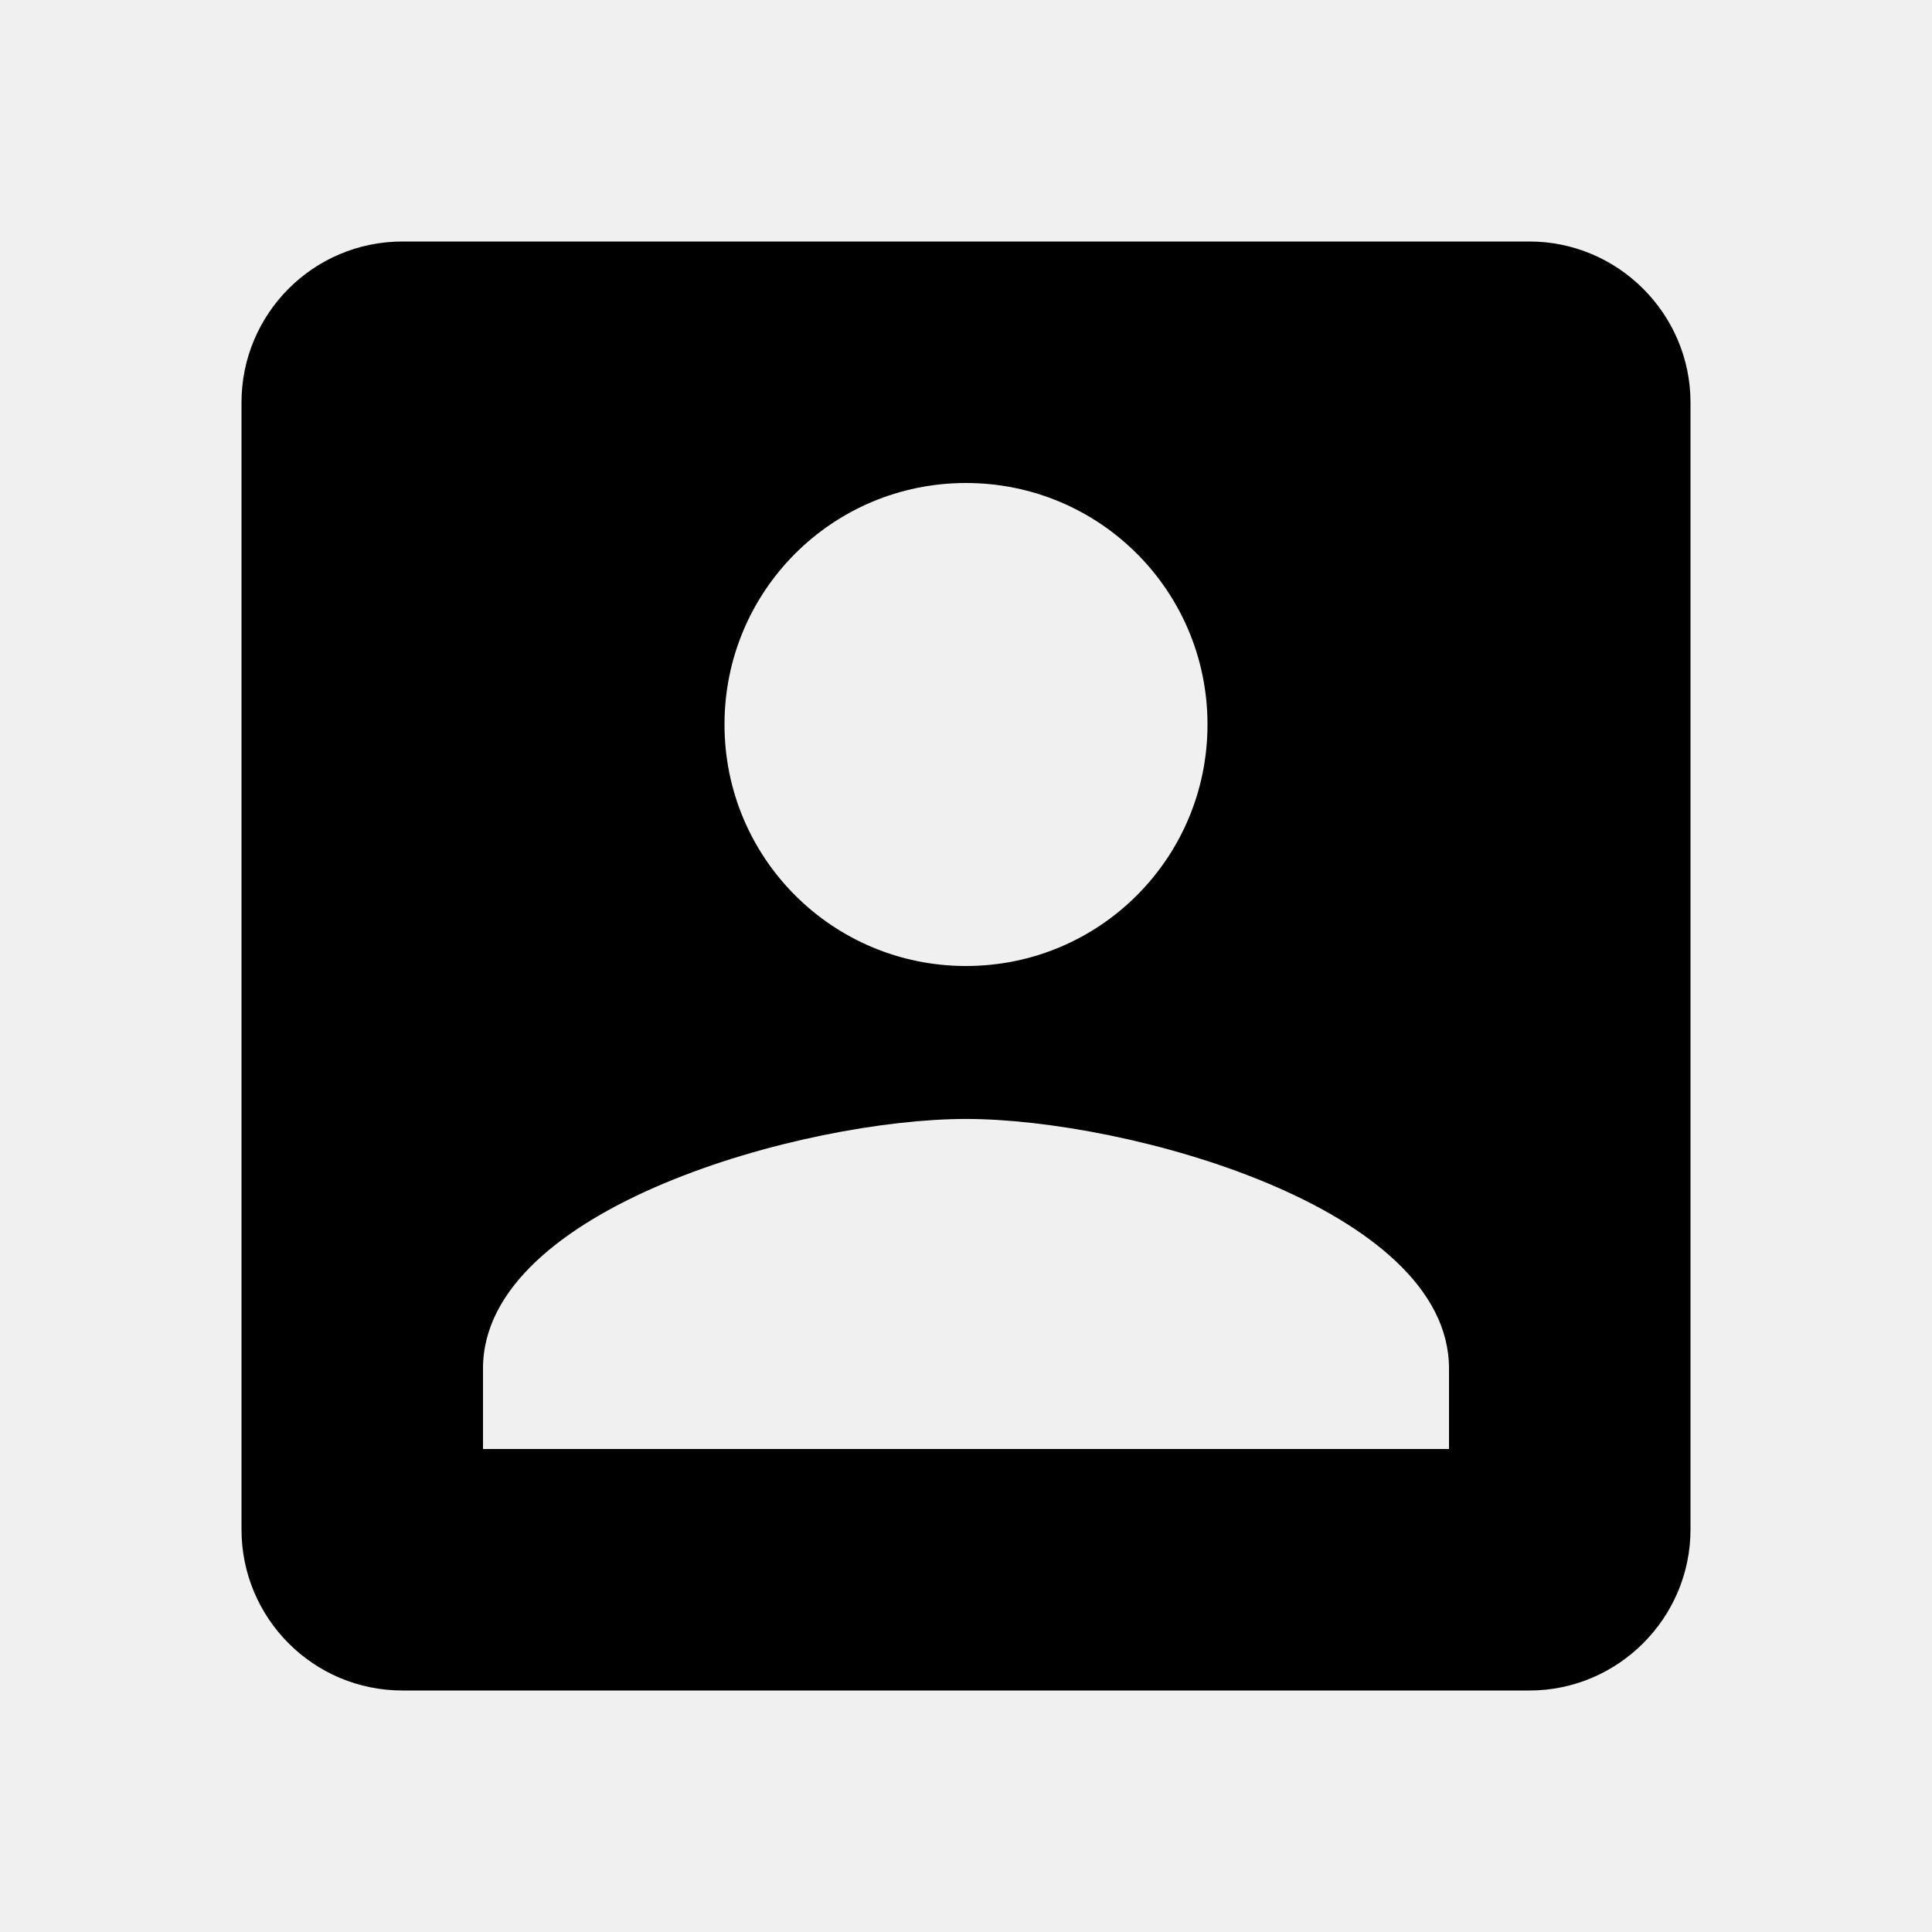
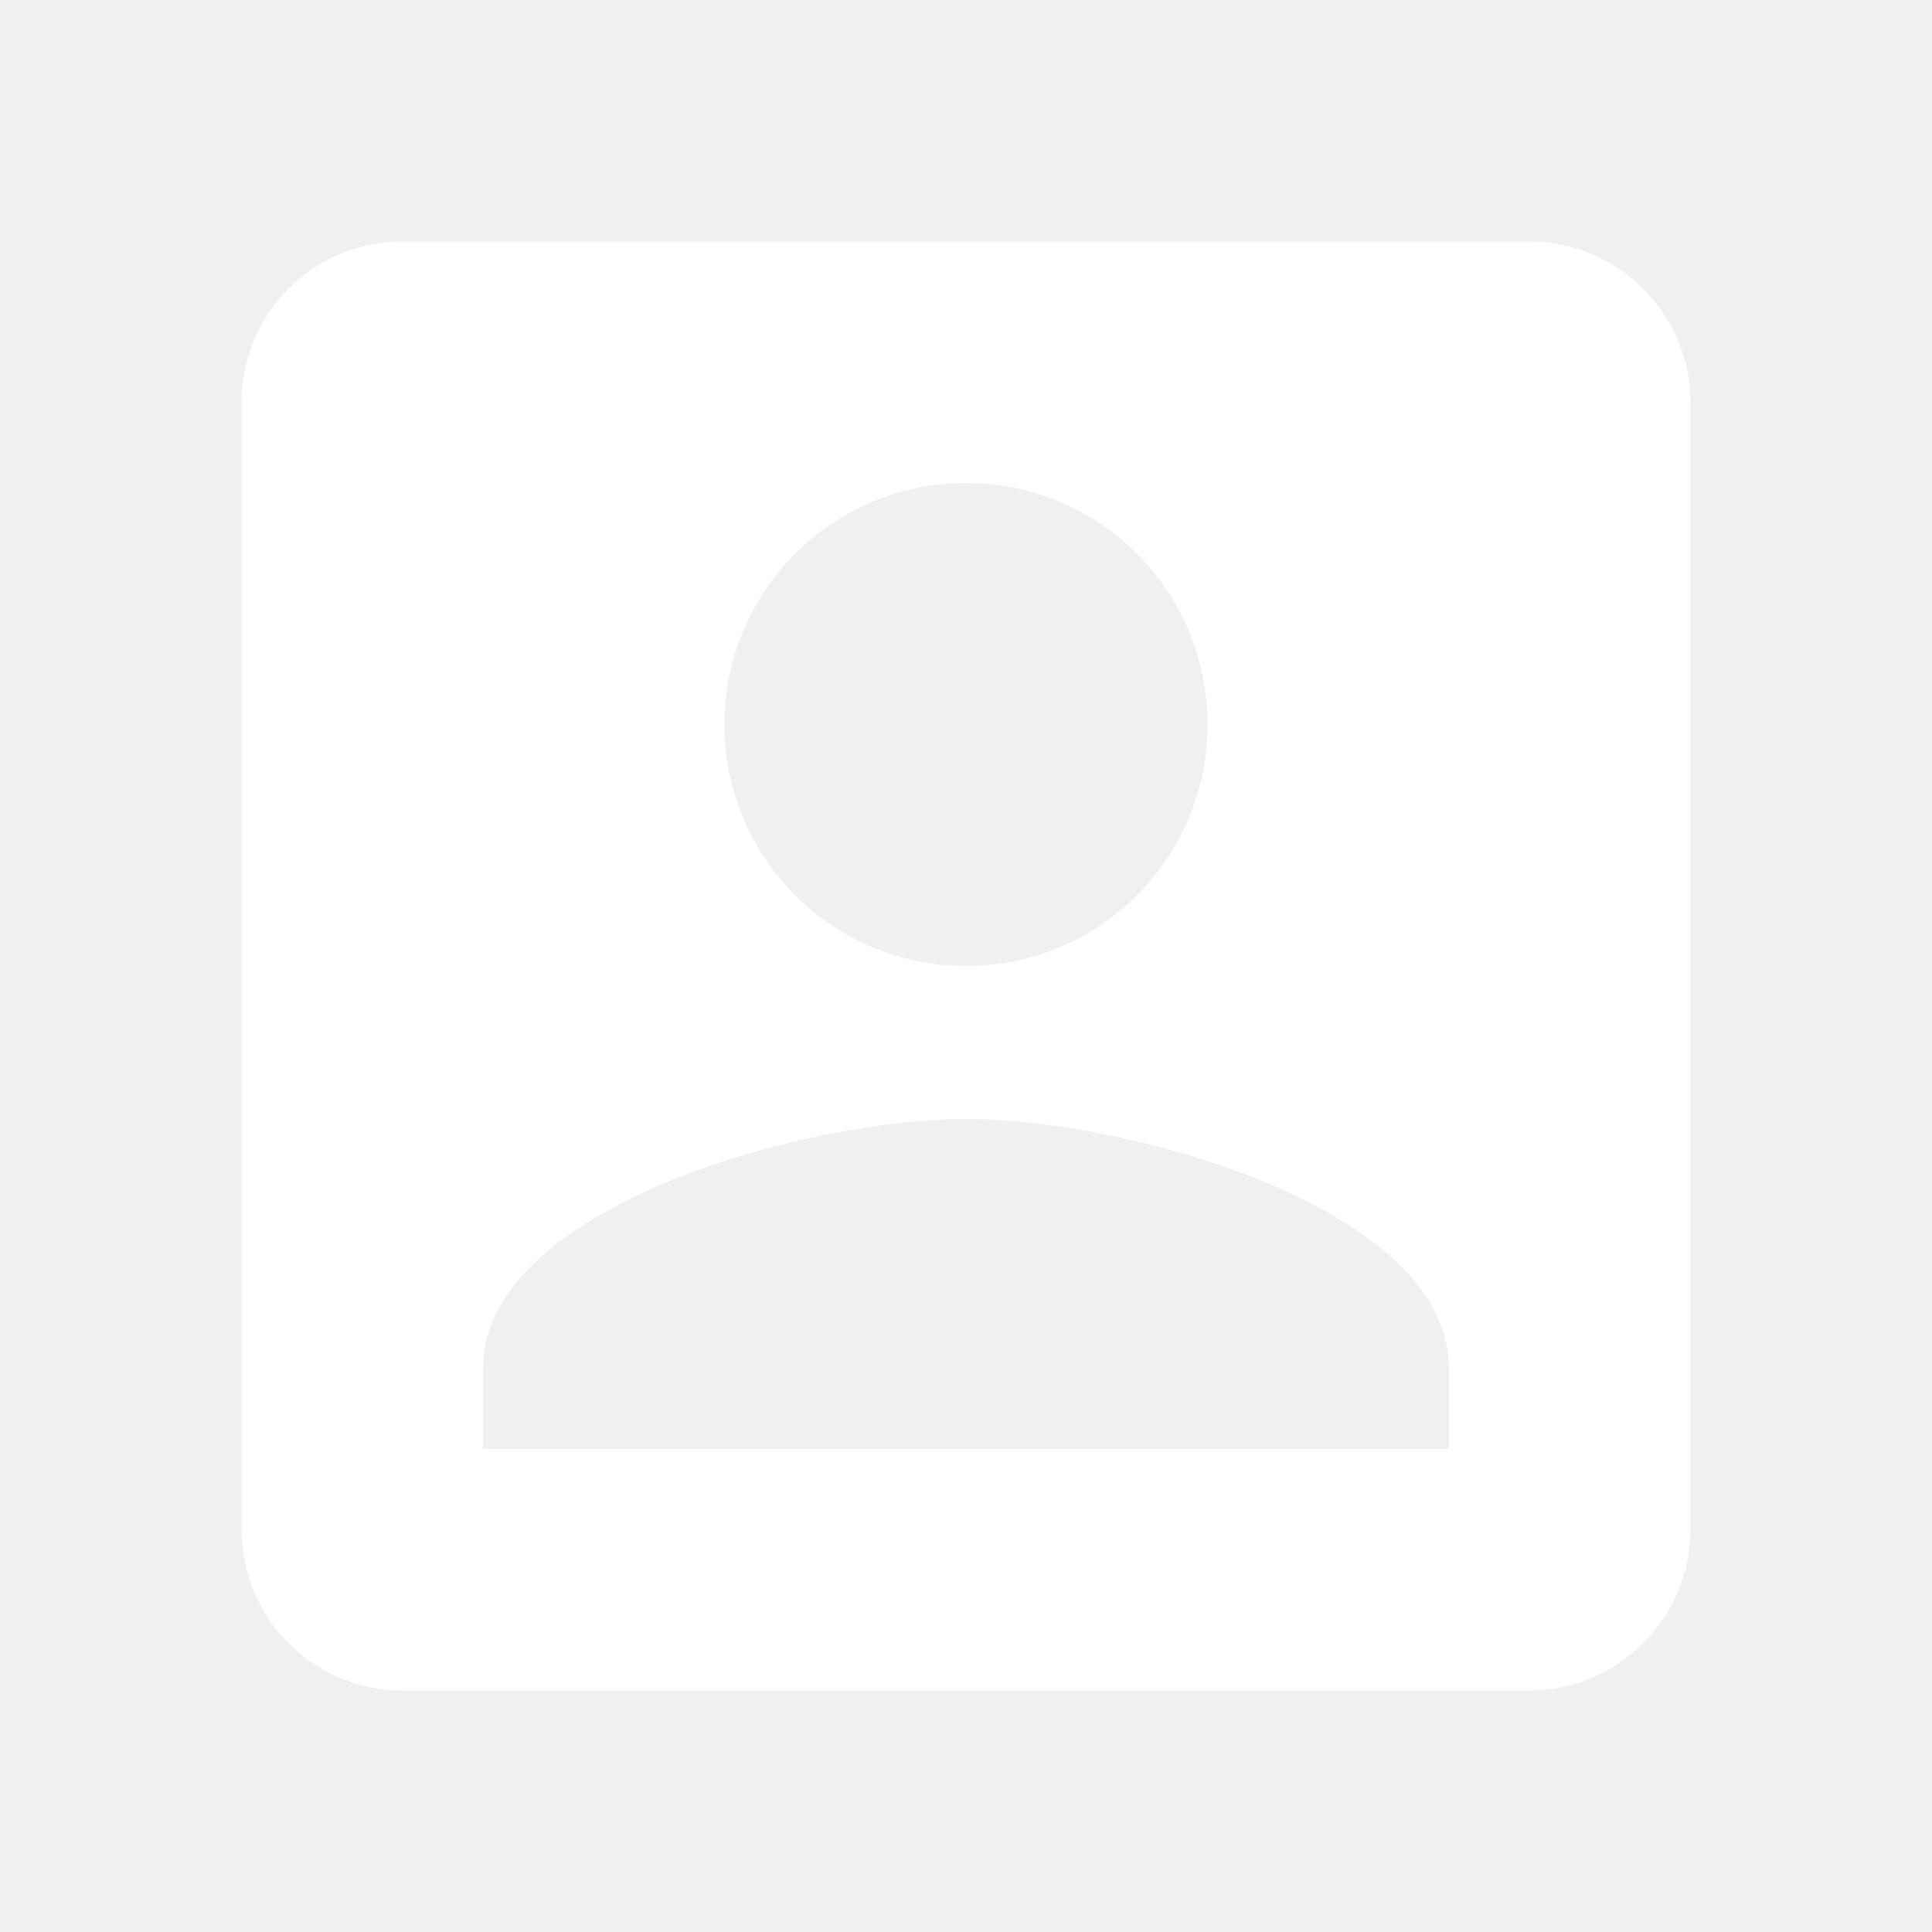
- <svg xmlns="http://www.w3.org/2000/svg" width="24" height="24" viewBox="0 0 24 24">
+ <svg xmlns="http://www.w3.org/2000/svg" width="24" height="24" viewBox="0 0 24 24" fill="white">
  <path d="M3 5v14c0 1.1.89 2 2 2h14c1.1 0 2-.9 2-2V5c0-1.1-.9-2-2-2H5c-1.11 0-2 .9-2 2zm12 4c0 1.66-1.34 3-3 3s-3-1.34-3-3 1.34-3 3-3 3 1.34 3 3zm-9 8c0-2 4-3.1 6-3.1s6 1.1 6 3.1v1H6v-1z" />
  <path d="M0 0h24v24H0z" fill="none" />
</svg>
